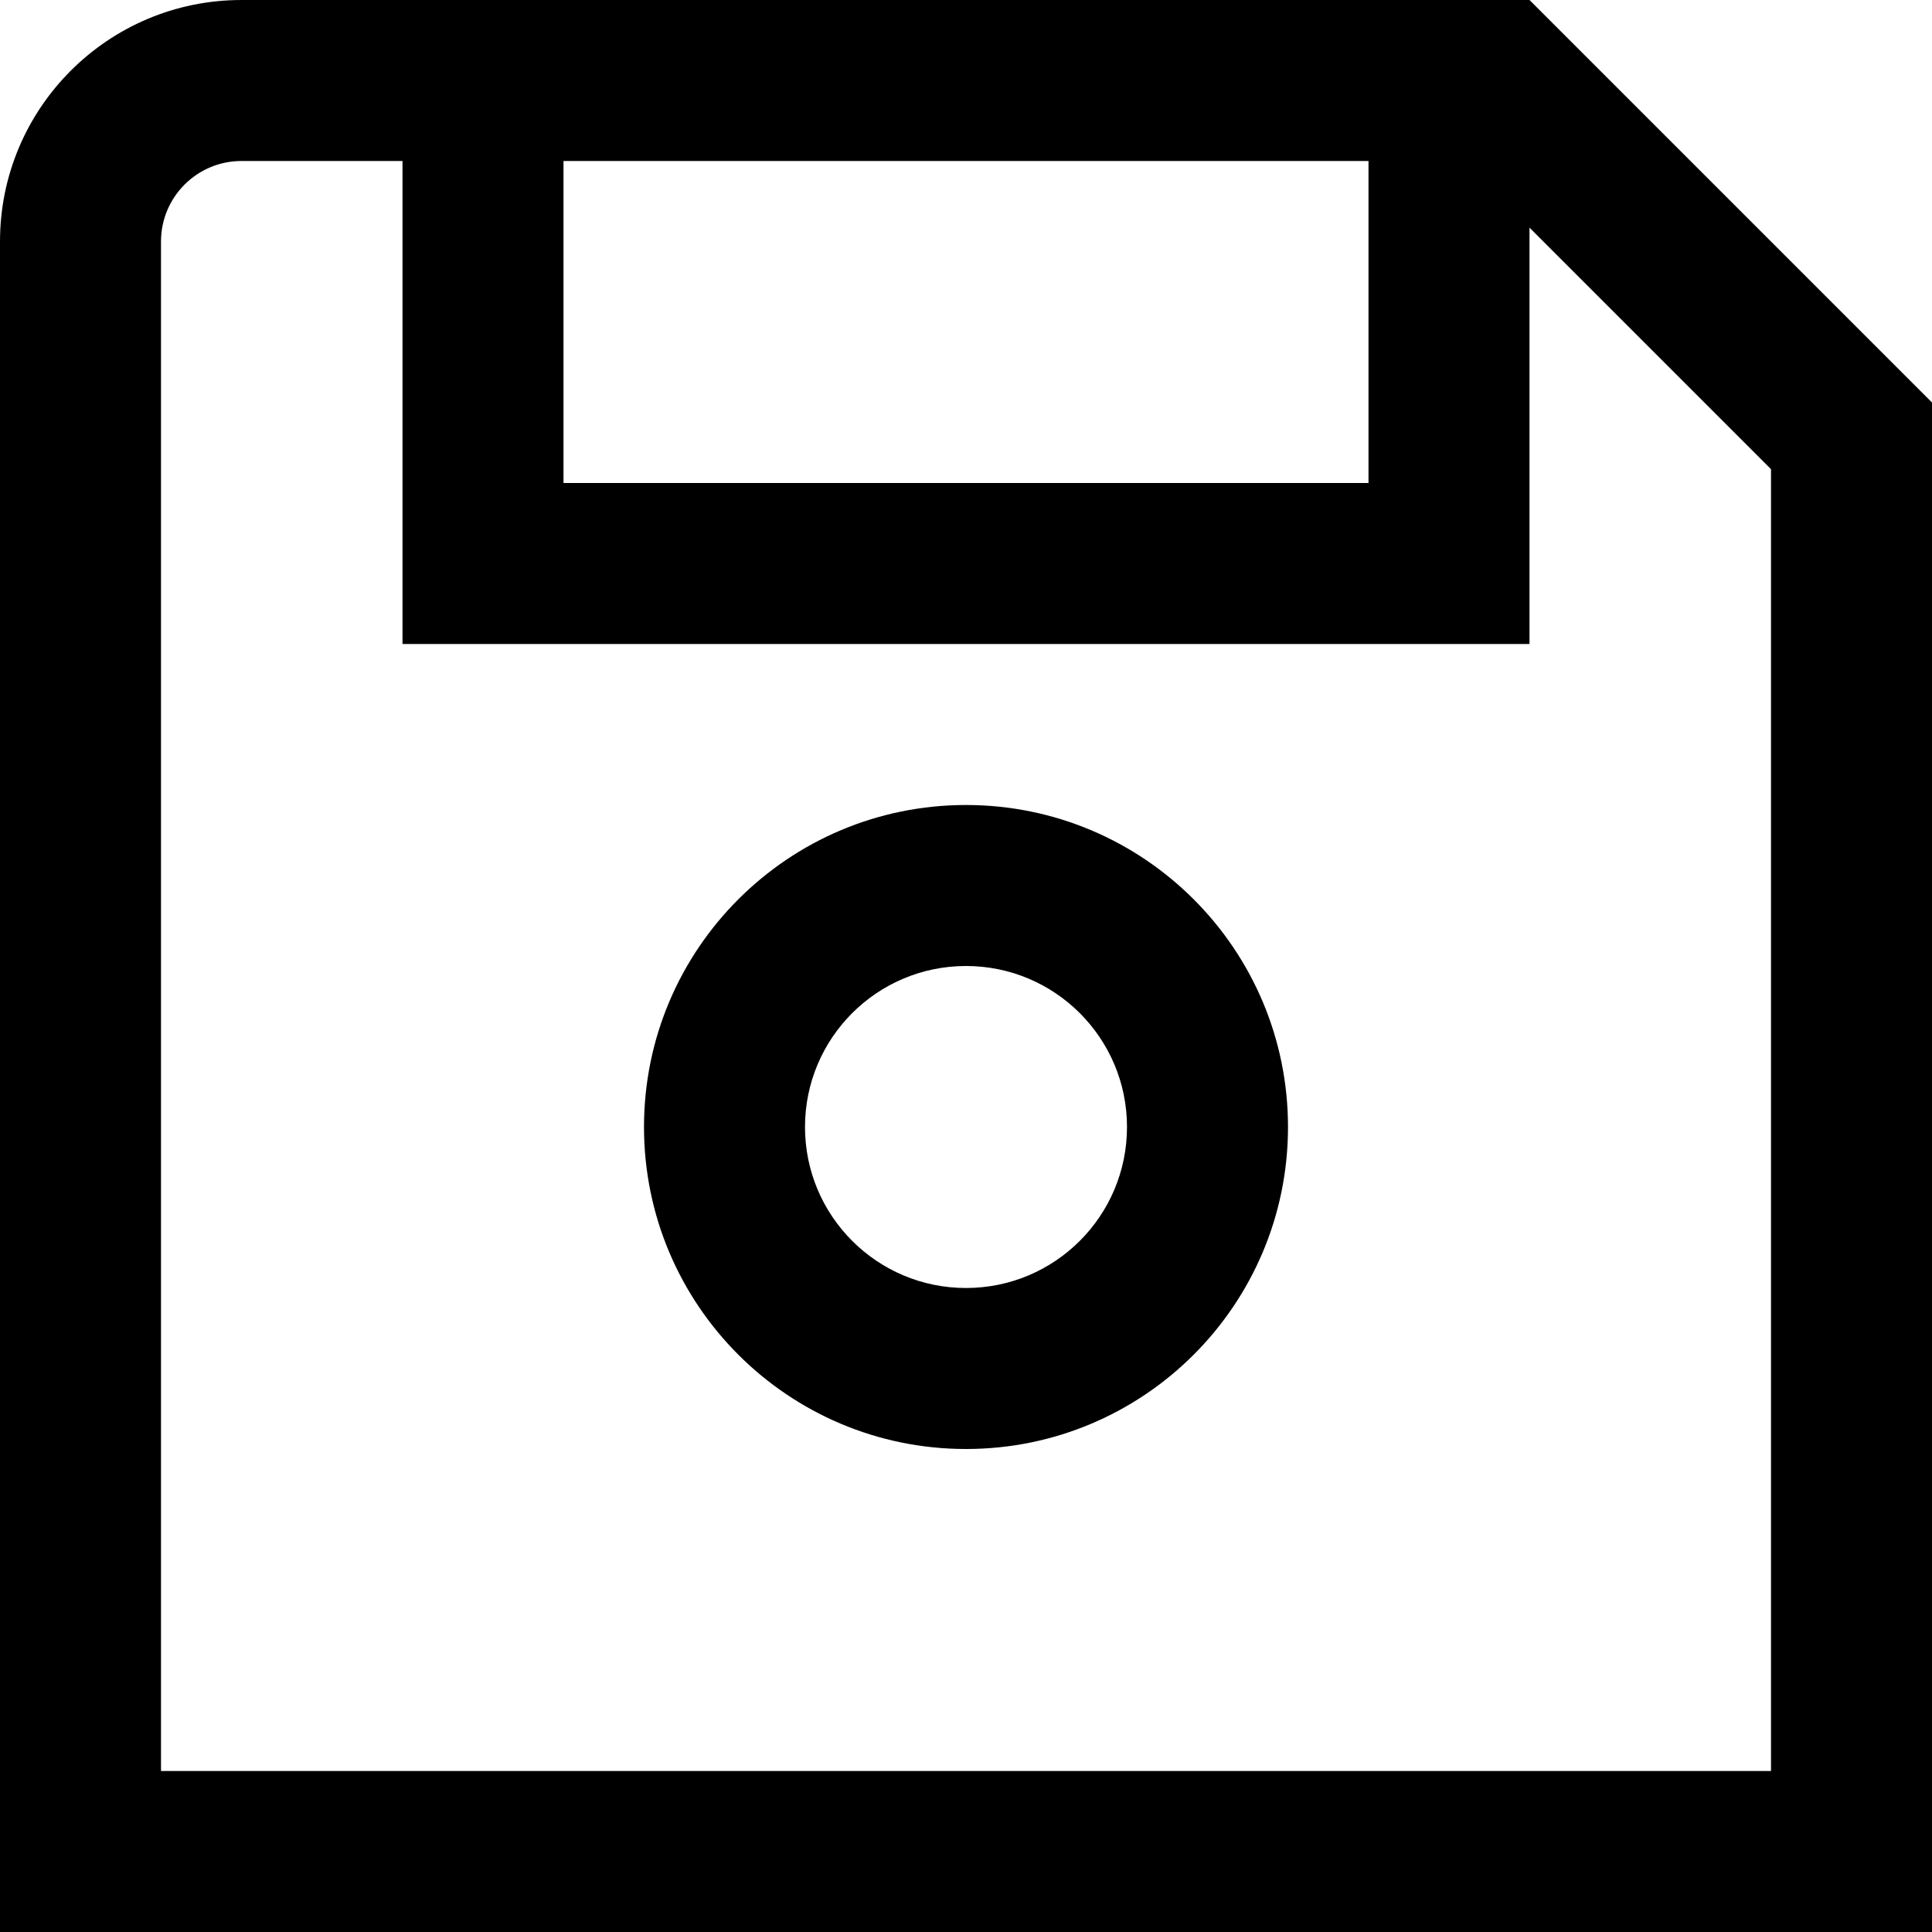
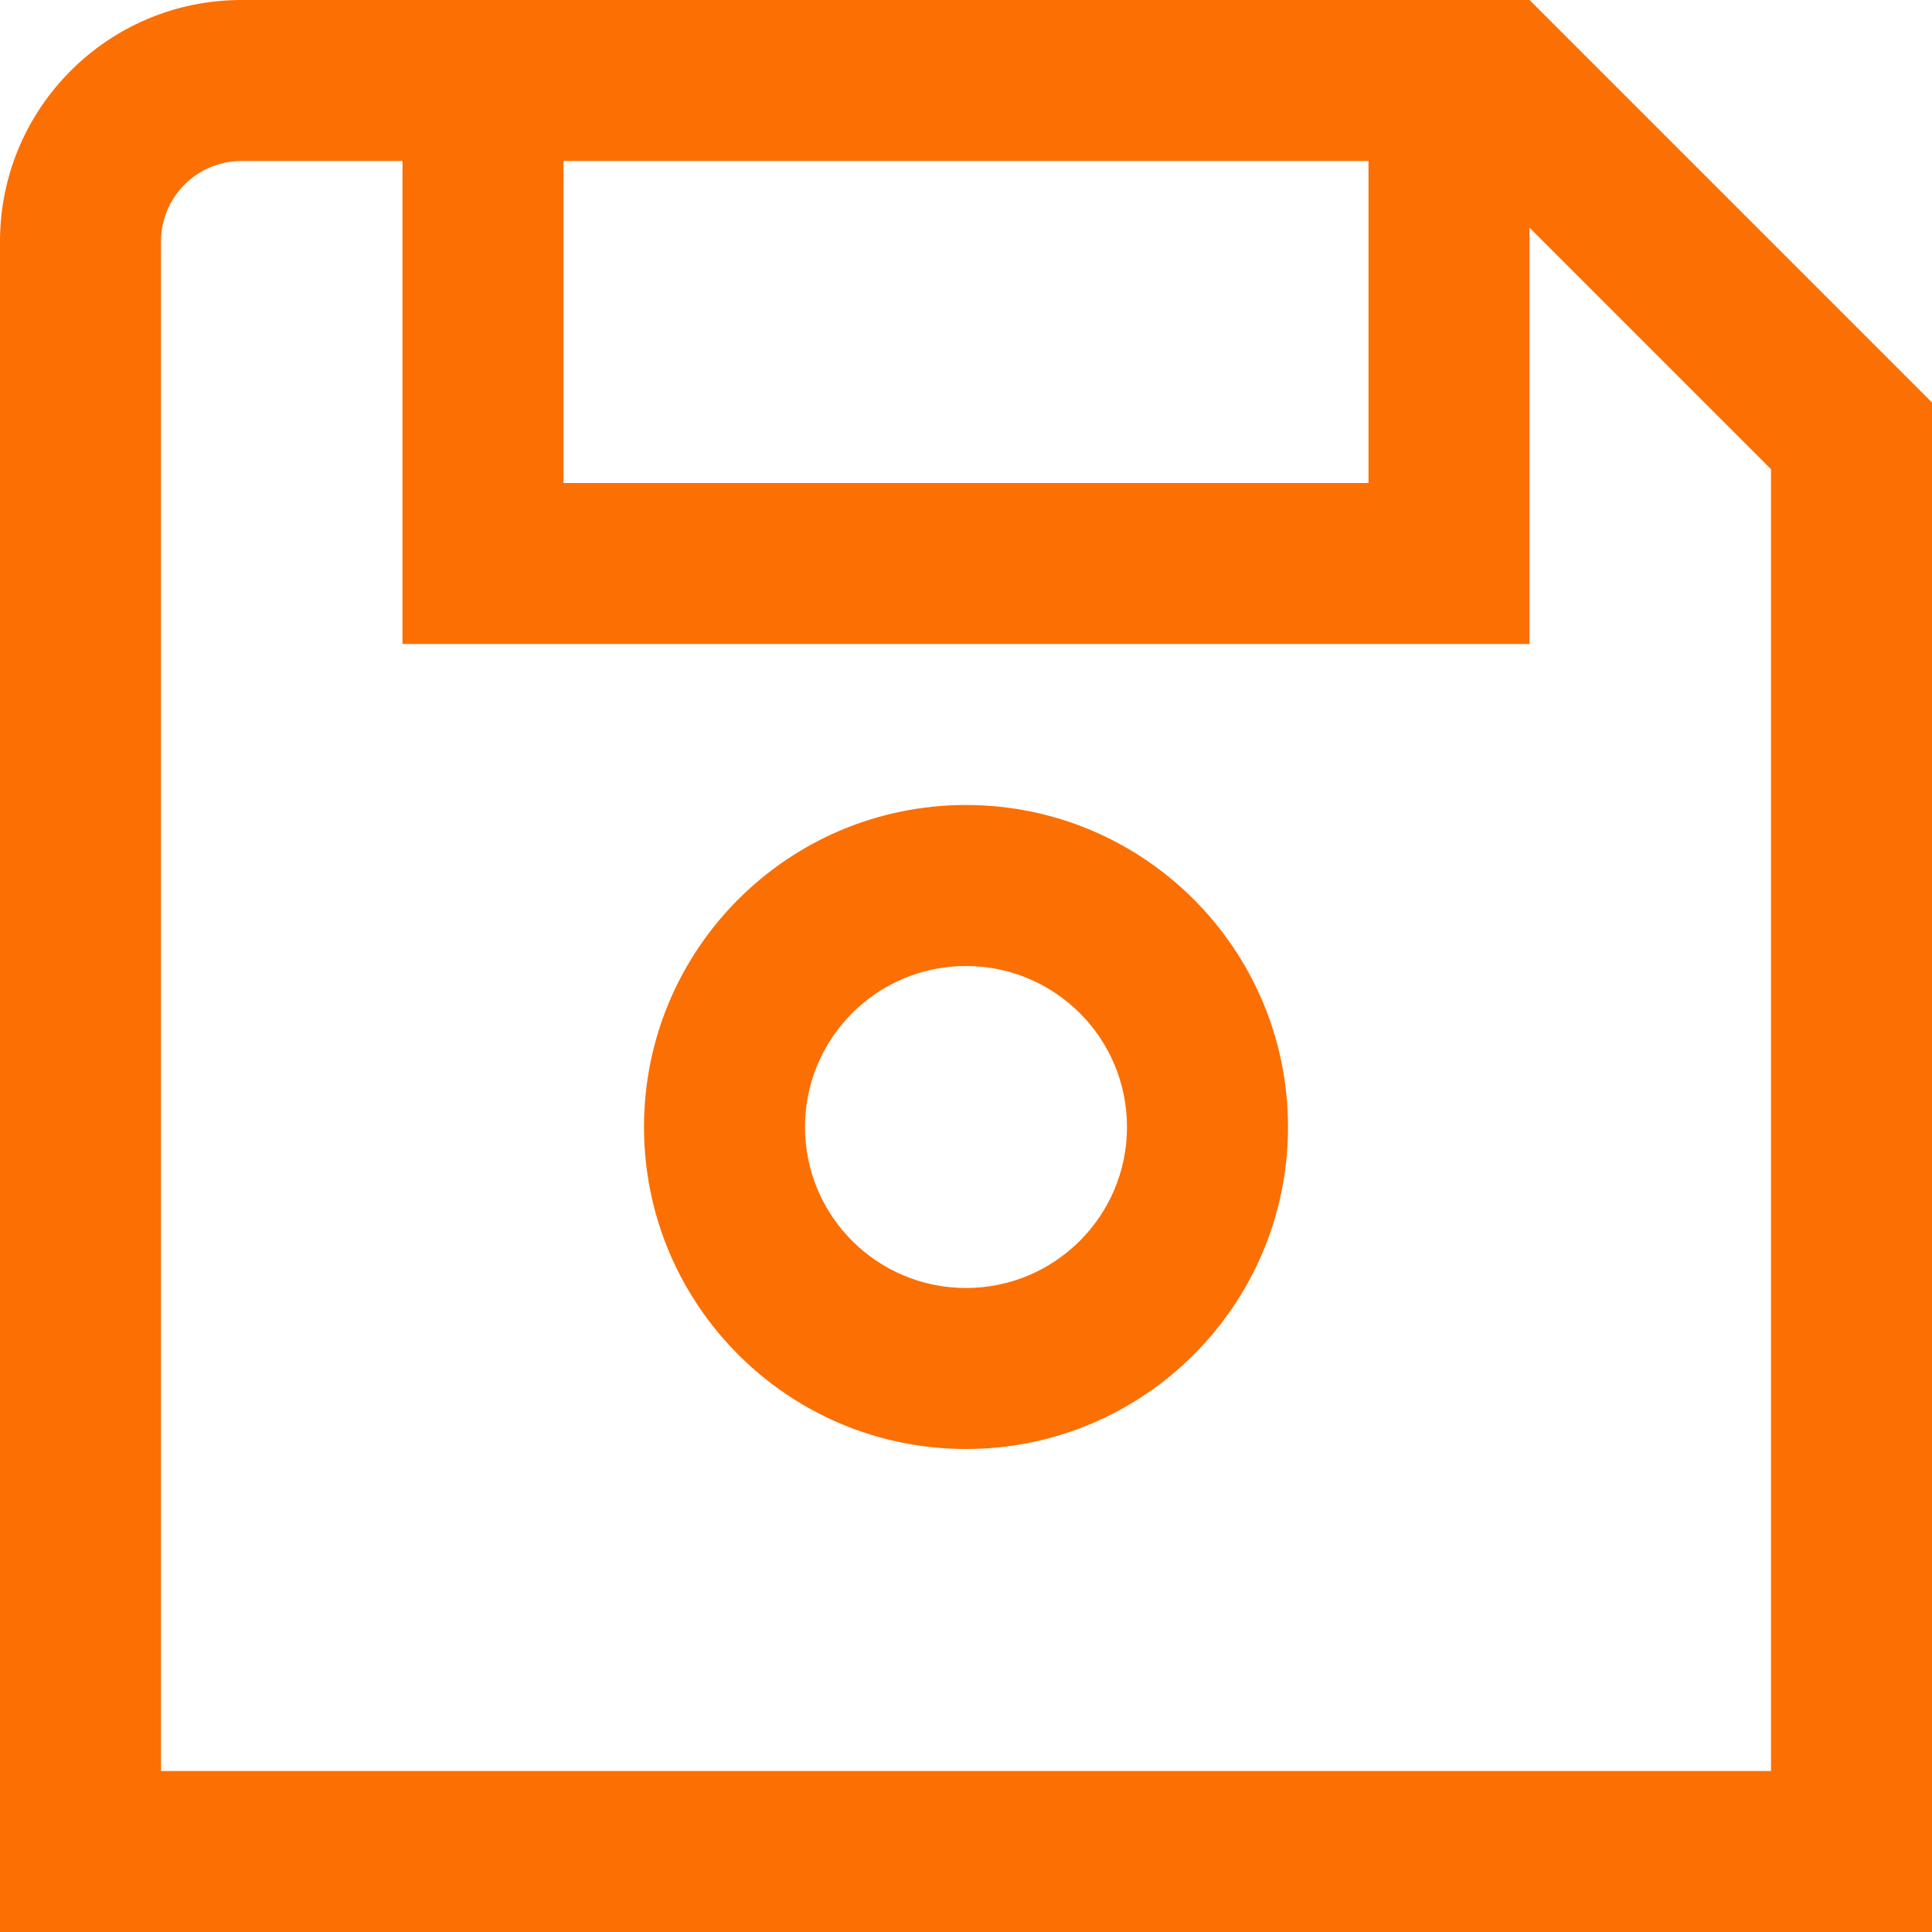
- <svg xmlns="http://www.w3.org/2000/svg" viewBox="0 0 24 24" width="96" height="96">
+ <svg xmlns="http://www.w3.org/2000/svg" style="fill: #fc6f03" viewBox="0 0 24 24" width="96" height="96">
  <g id="_01_align_center" data-name="01 align center">
    <path d="M19,0H3A3,3,0,0,0,0,3V24H24V5ZM7,2H17V6H7ZM22,22H2V3A1,1,0,0,1,3,2H5V8H19V2.828l3,3Z" />
    <path d="M12,10a4,4,0,1,0,4,4A4,4,0,0,0,12,10Zm0,6a2,2,0,1,1,2-2A2,2,0,0,1,12,16Z" />
  </g>
</svg>
